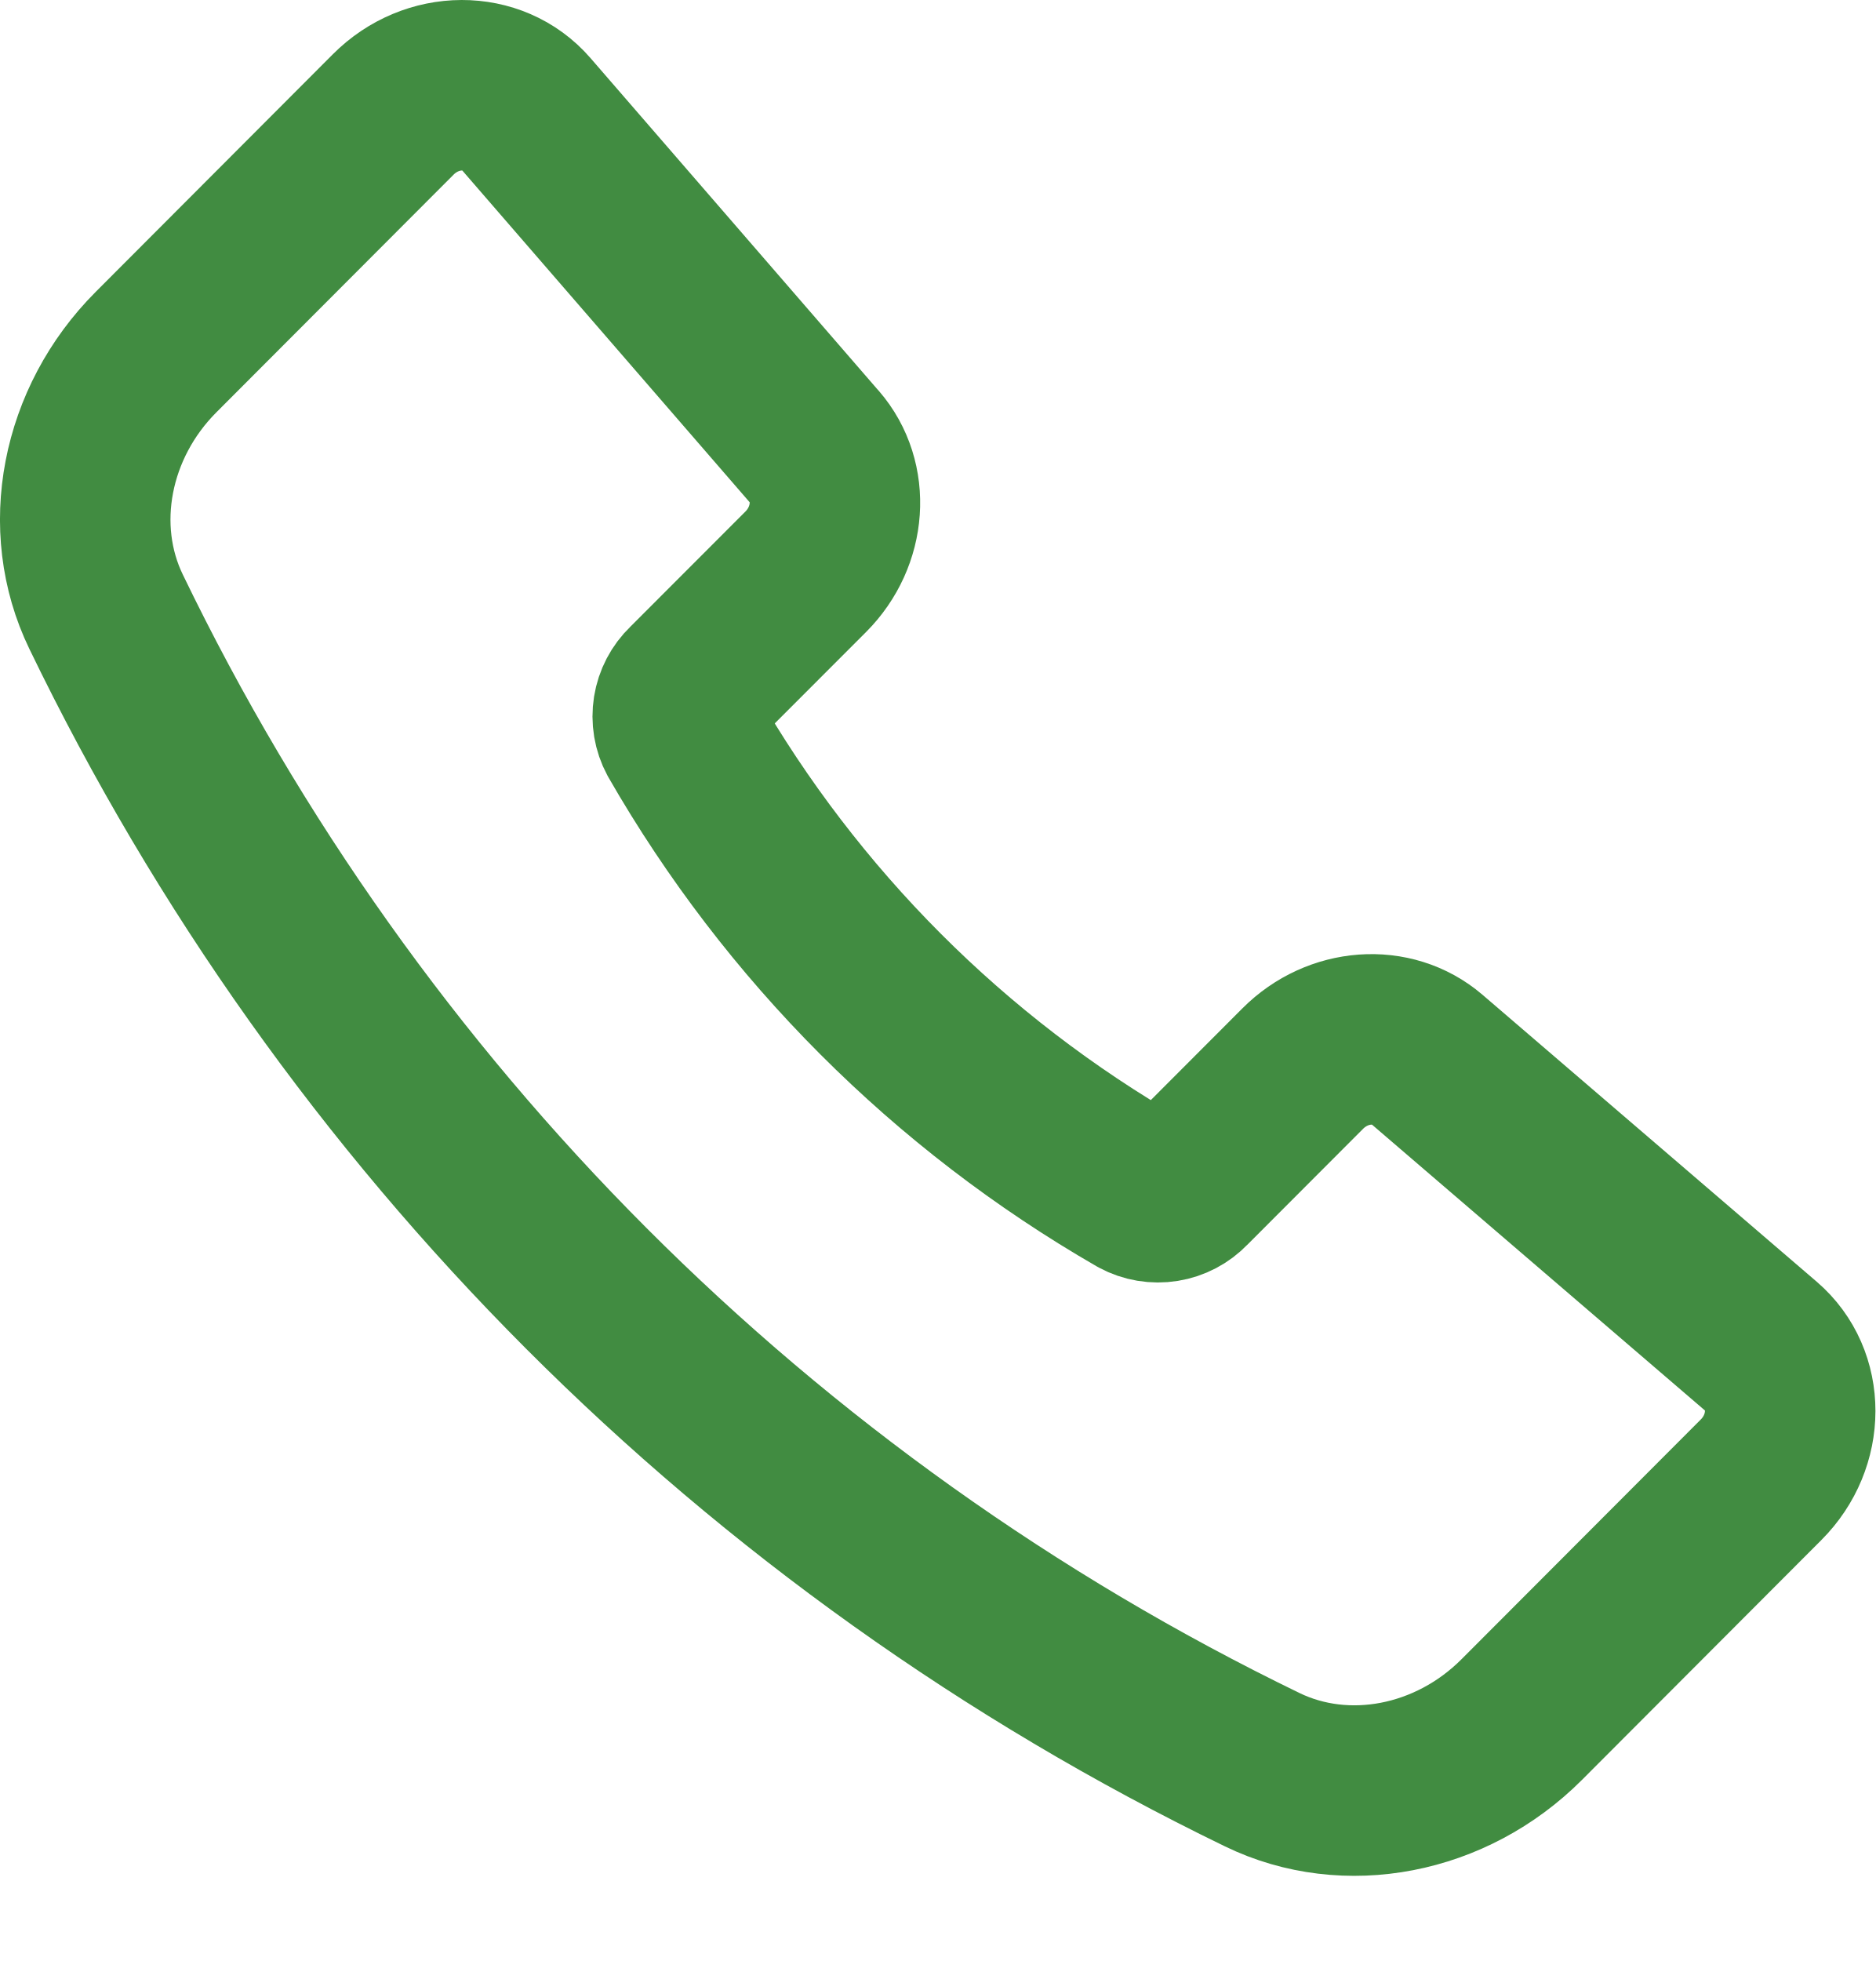
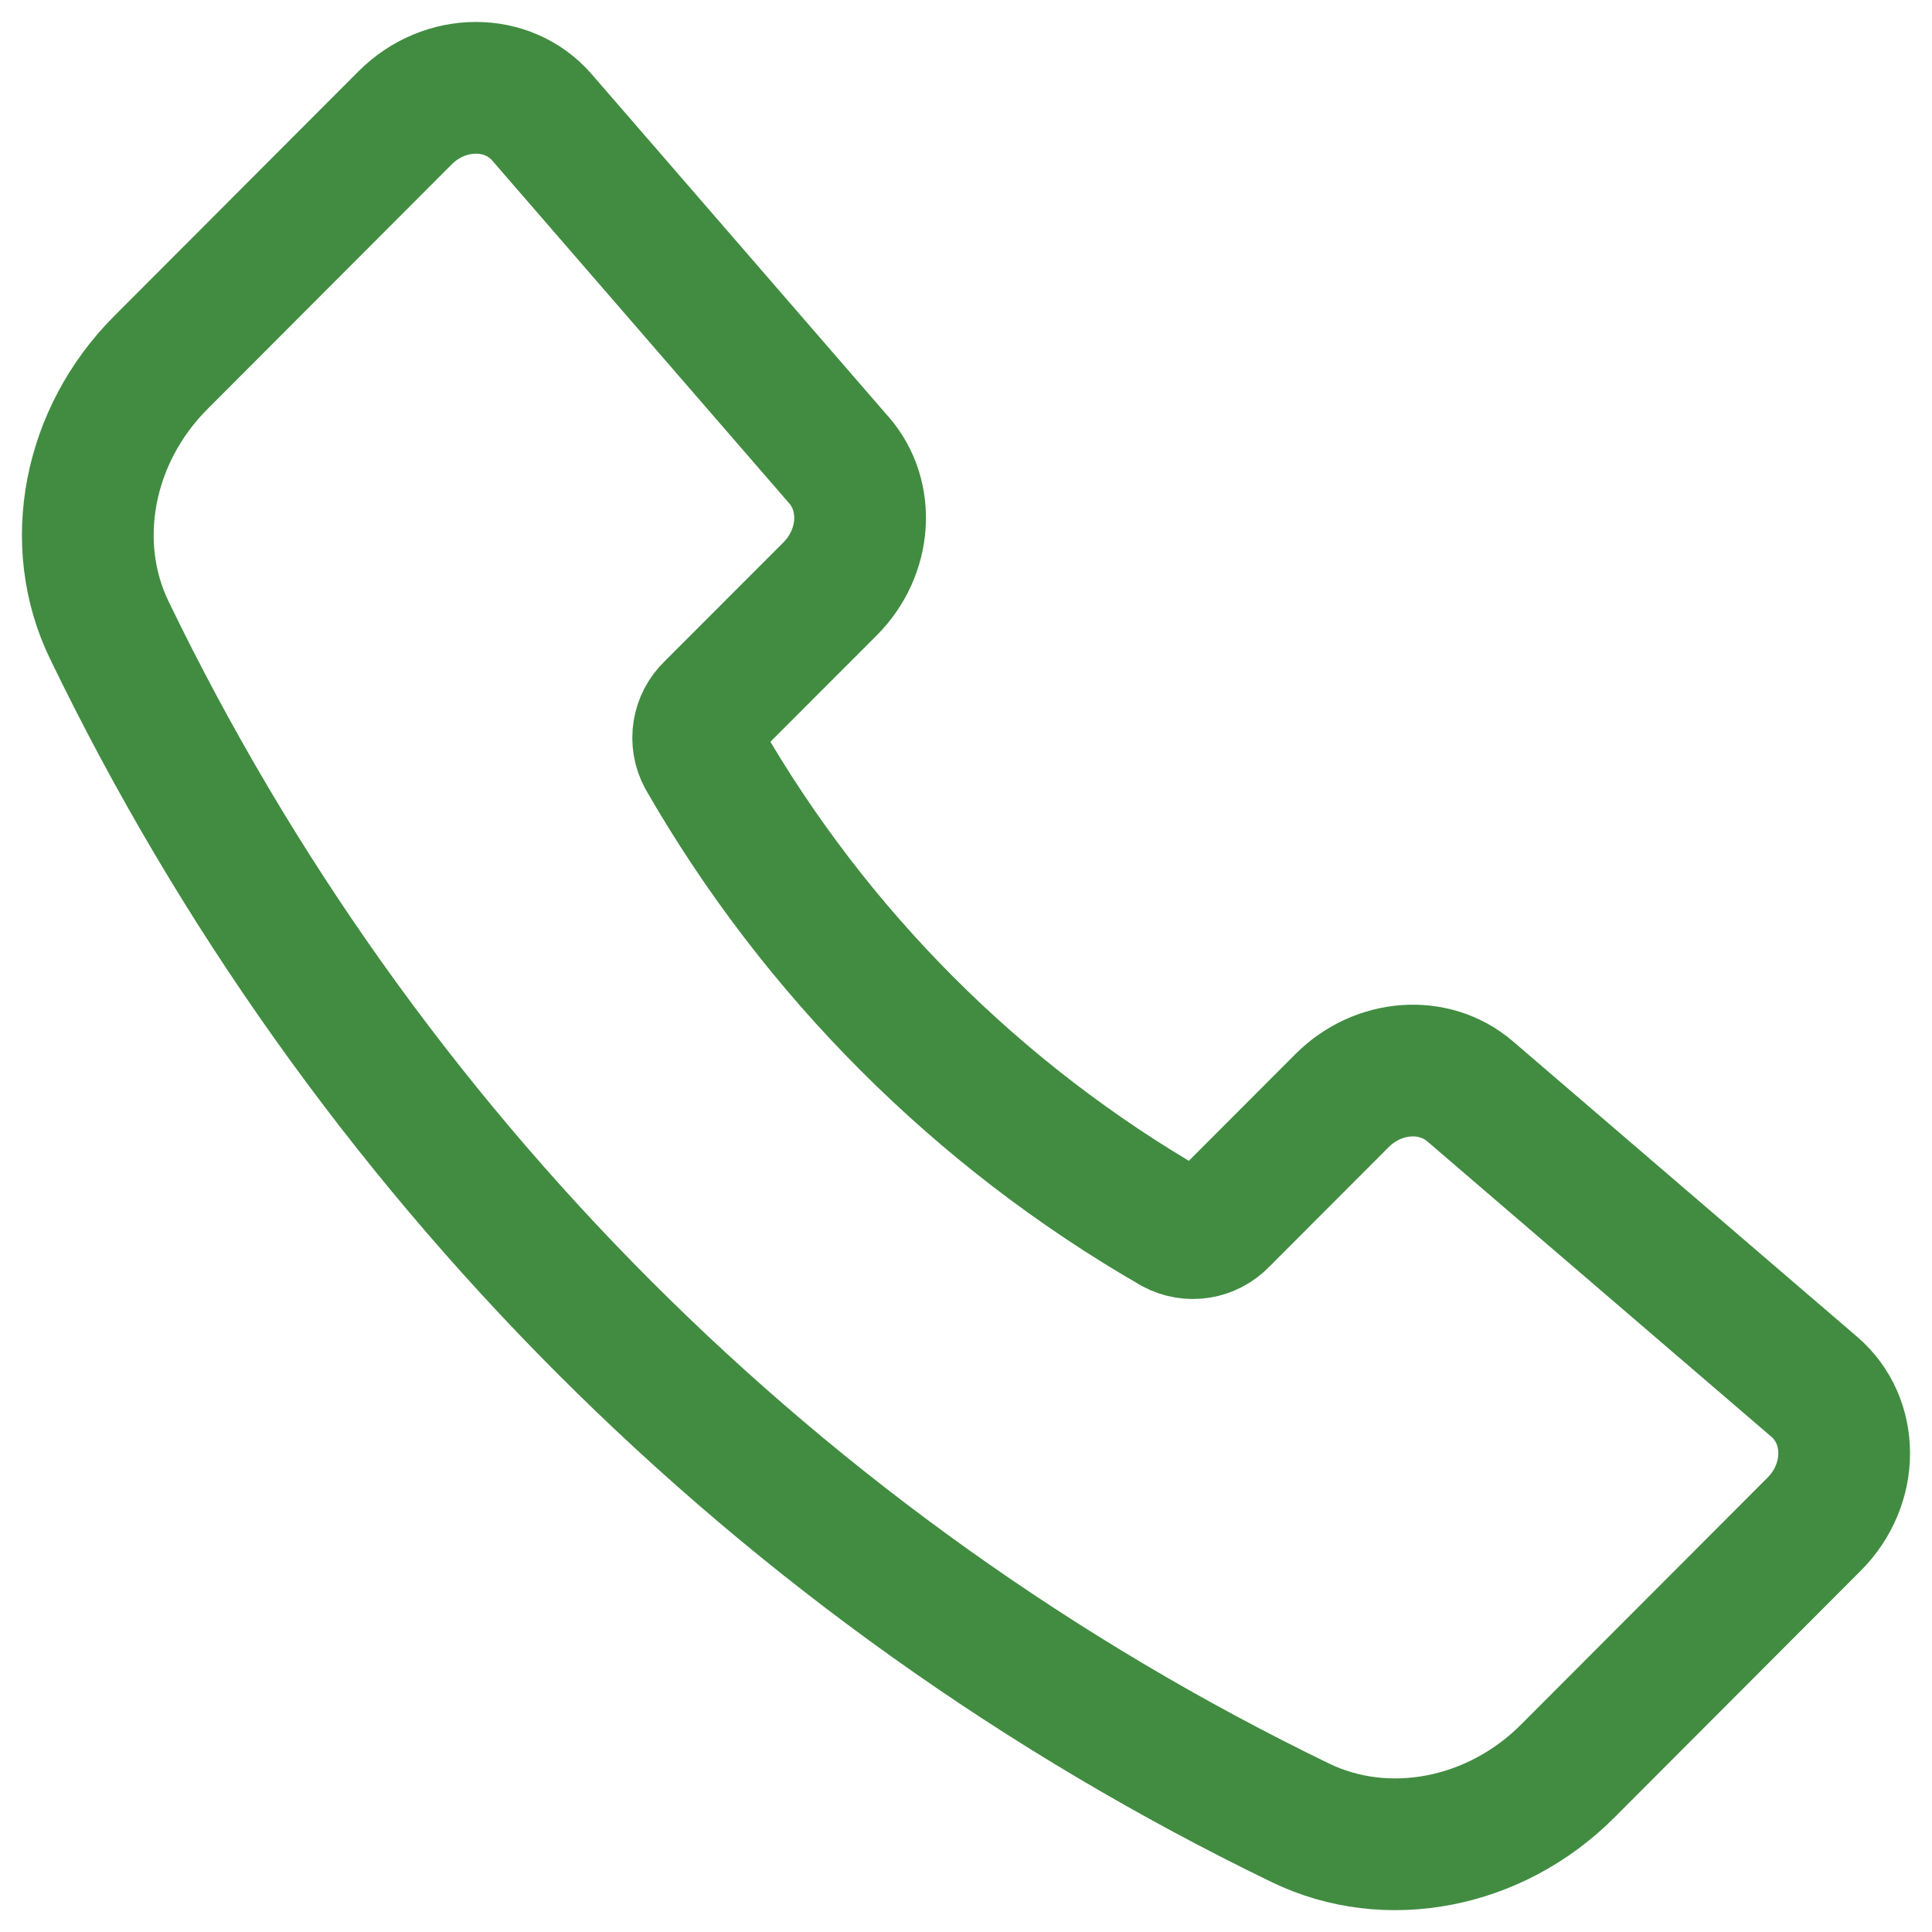
- <svg xmlns="http://www.w3.org/2000/svg" width="22" height="23" viewBox="0 0 22 23" fill="none">
-   <path d="M9.554 5.241L6.171 1.336C5.781 0.886 5.066 0.888 4.613 1.342L1.831 4.129C1.003 4.958 0.766 6.189 1.245 7.176C4.107 13.101 8.885 17.886 14.806 20.756C15.792 21.235 17.022 20.998 17.85 20.169L20.658 17.356C21.113 16.901 21.114 16.182 20.66 15.792L16.74 12.427C16.33 12.075 15.693 12.121 15.282 12.533L13.918 13.899C13.848 13.972 13.757 14.02 13.657 14.036C13.557 14.052 13.454 14.035 13.365 13.987C11.136 12.703 9.286 10.851 8.005 8.62C7.957 8.531 7.94 8.428 7.956 8.328C7.972 8.228 8.02 8.136 8.093 8.066L9.453 6.705C9.865 6.291 9.91 5.651 9.554 5.24V5.241Z" stroke="#418C41" stroke-width="2" stroke-linecap="round" stroke-linejoin="round" />
+ <svg xmlns="http://www.w3.org/2000/svg" width="22" height="22" viewBox="0 0 22 22" fill="none">
+   <path d="M9.554 5.241L6.171 1.336C5.781 0.886 5.066 0.888 4.613 1.342L1.831 4.129C1.003 4.958 0.766 6.189 1.245 7.176C4.107 13.101 8.885 17.886 14.806 20.756C15.792 21.235 17.022 20.998 17.85 20.169L20.658 17.356C21.113 16.901 21.114 16.182 20.66 15.792L16.74 12.427C16.33 12.075 15.693 12.121 15.282 12.533L13.918 13.899C13.848 13.972 13.757 14.02 13.657 14.036C13.557 14.052 13.454 14.035 13.365 13.987C11.136 12.703 9.286 10.851 8.005 8.62C7.957 8.531 7.94 8.428 7.956 8.328C7.972 8.228 8.02 8.136 8.093 8.066L9.453 6.705C9.865 6.291 9.91 5.651 9.554 5.24V5.241Z" stroke="#418C41" stroke-width="1.5" stroke-linecap="round" stroke-linejoin="round" />
</svg>
